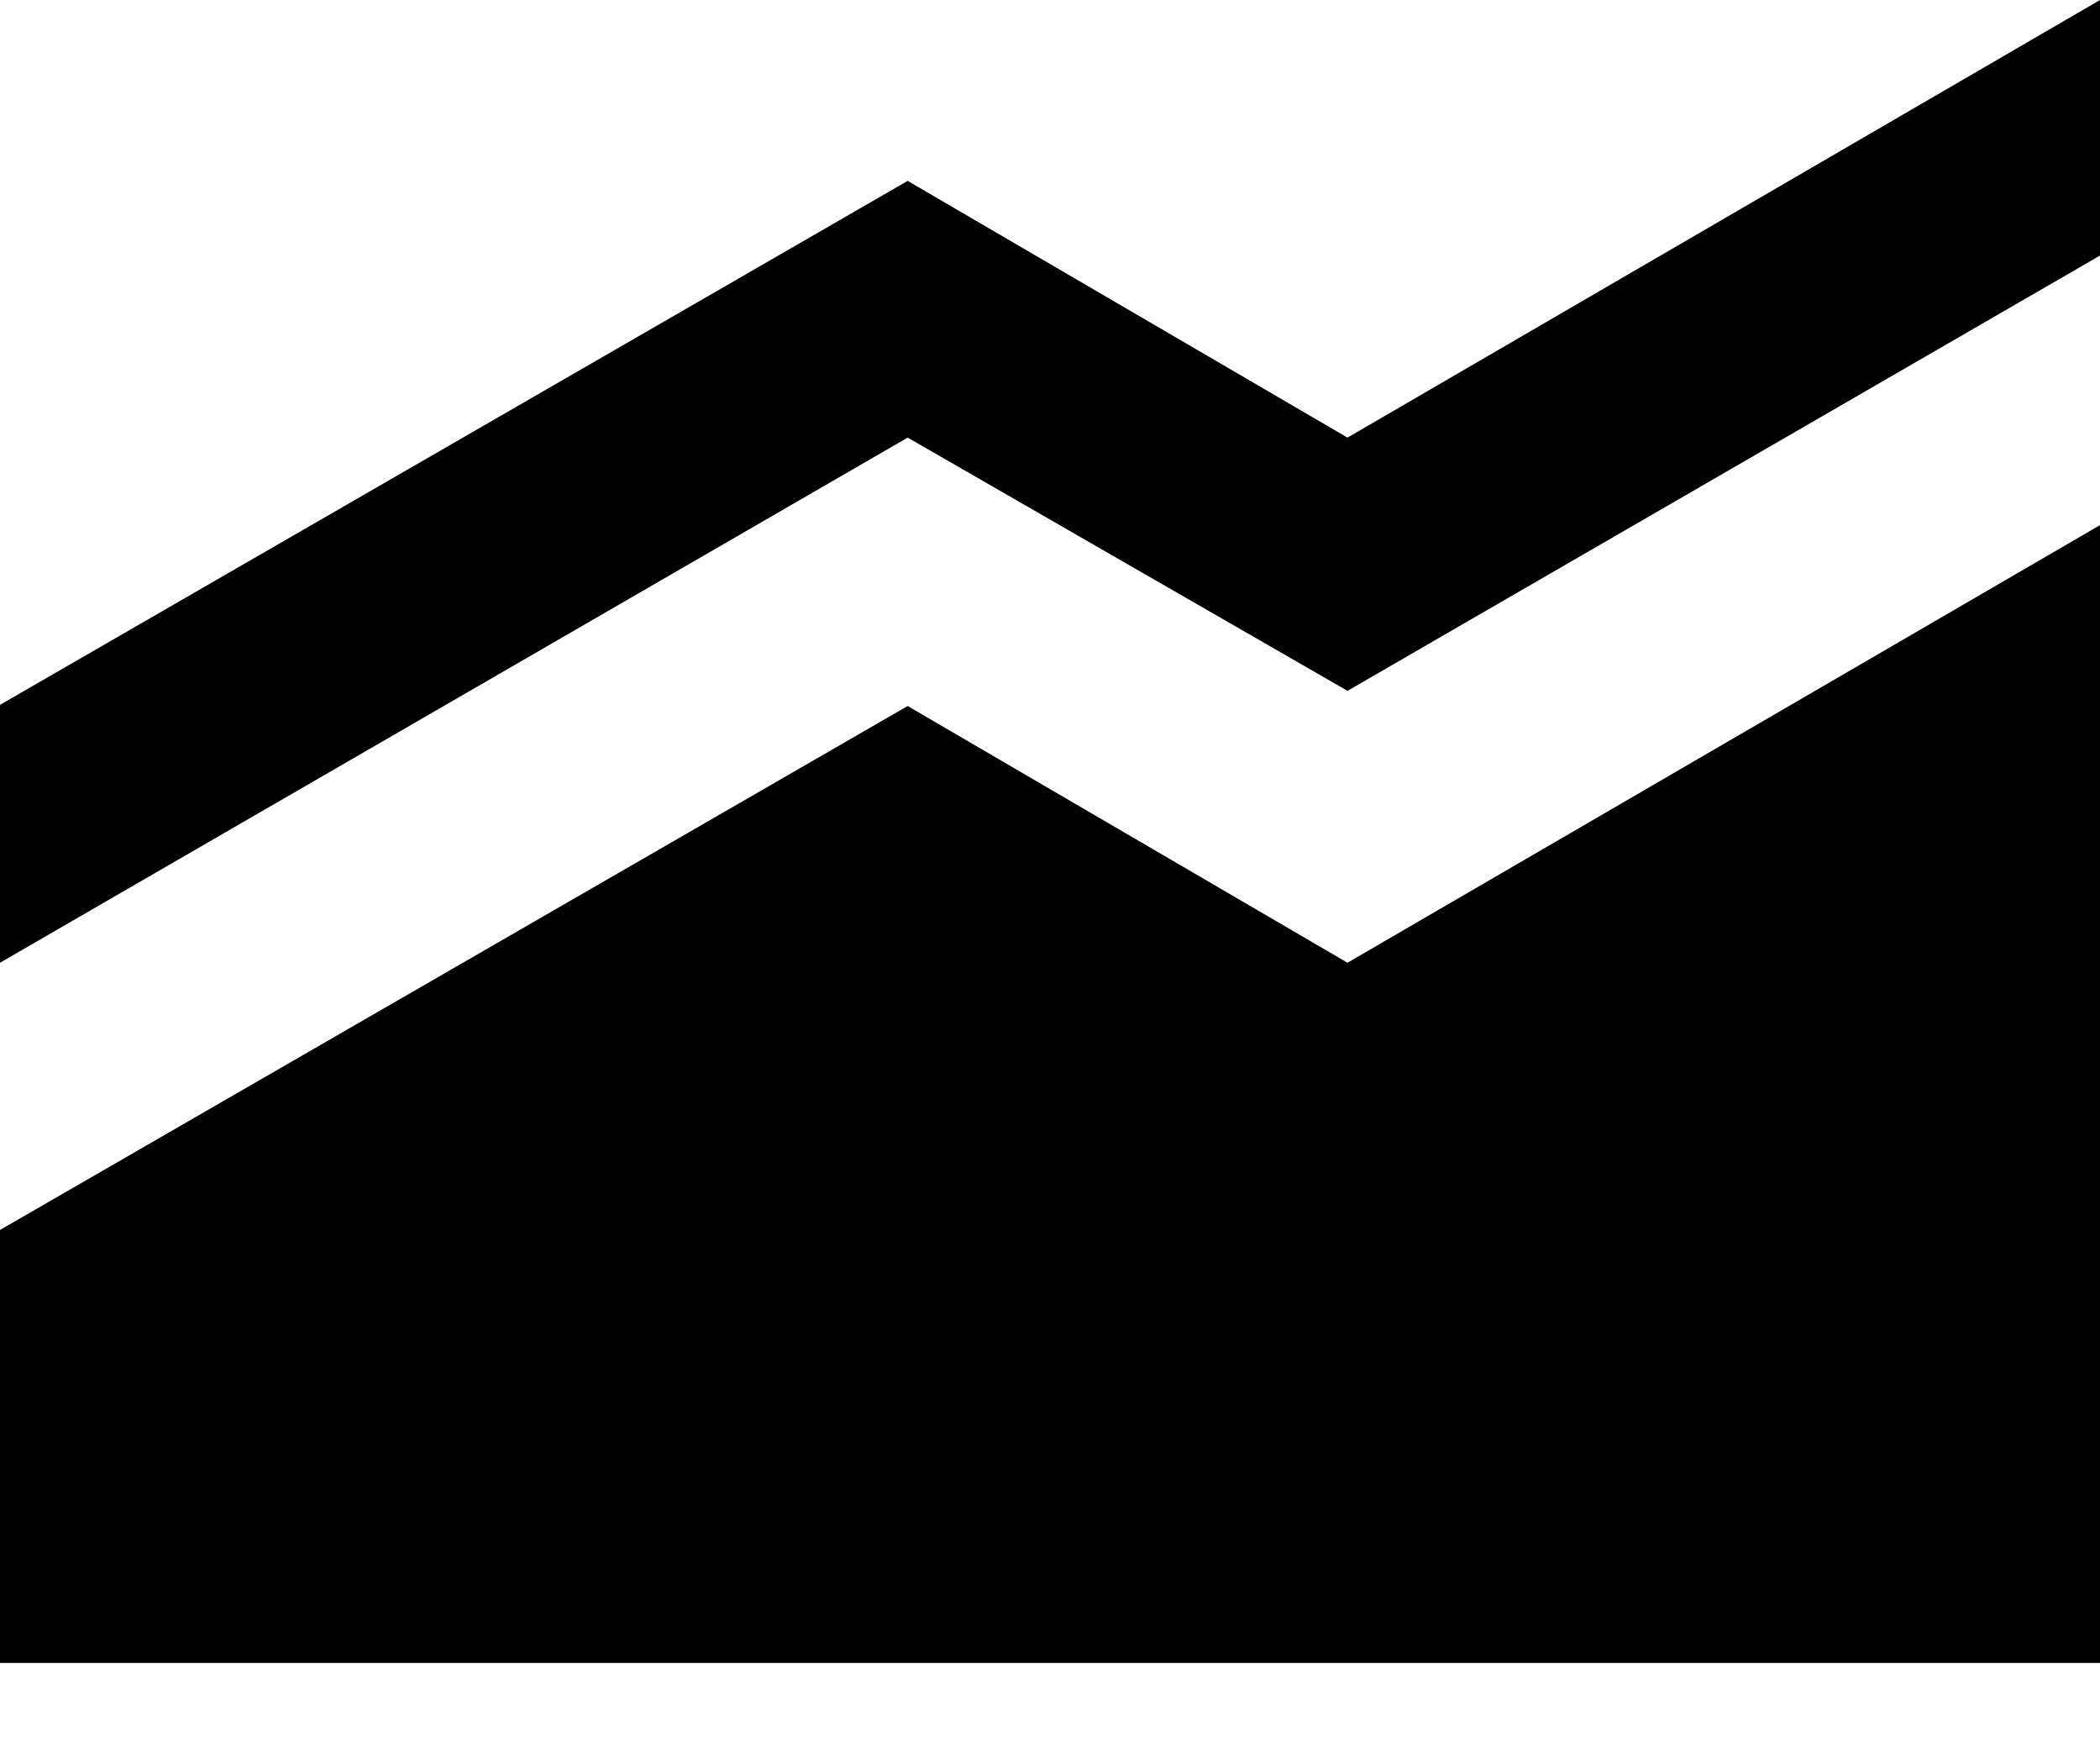
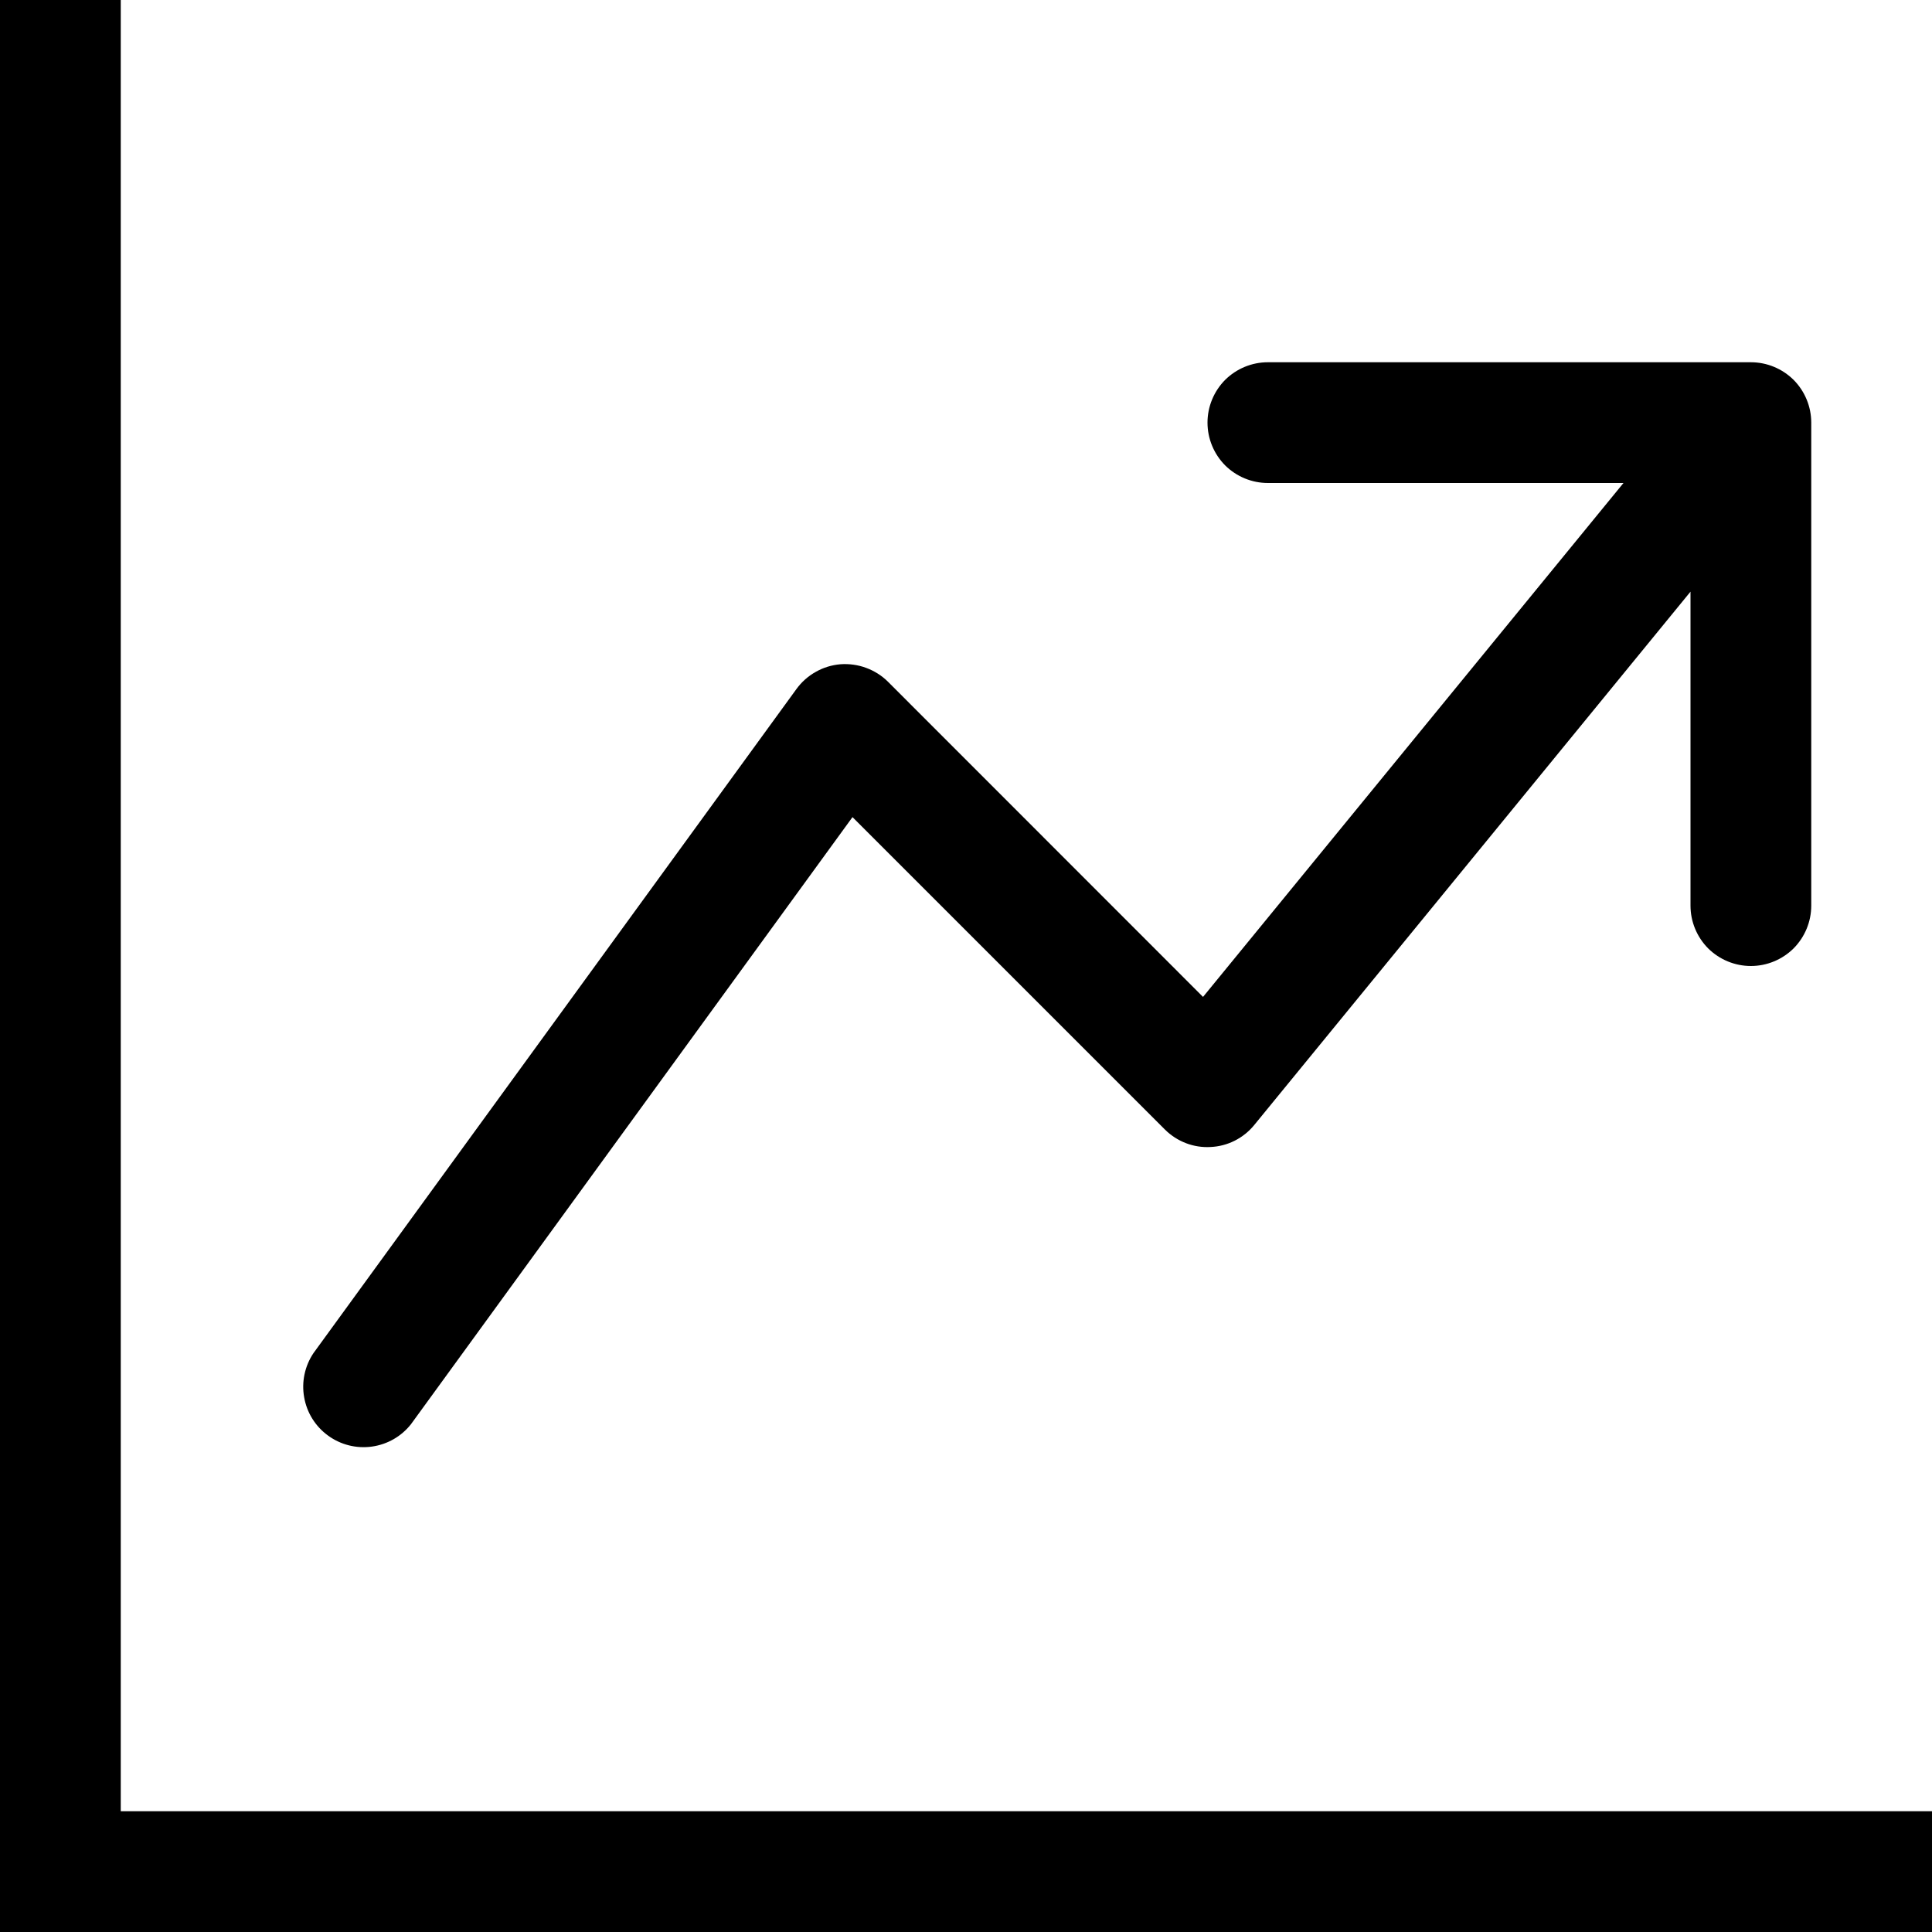
- <svg xmlns="http://www.w3.org/2000/svg" width="18" height="15" viewBox="0 0 18 15" fill="none">
-   <path d="M0 14.25V10.54L7.78 6.05L11.55 8.25L18 4.5V14.25H0ZM18 2.19L11.55 5.92L7.78 3.75L0 8.25V6.04L7.78 1.55L11.55 3.75L18 0V2.19Z" fill="currentColor" />
+ <svg xmlns="http://www.w3.org/2000/svg" width="16" height="16" viewBox="0 0 16 16" fill="none">
+   <g clip-path="url(#clip0_233_2)">
+     <path fill-rule="evenodd" clip-rule="evenodd" d="M0 0H1V15H16V16H0V0ZM10 3.5C10 3.367 10.053 3.24 10.146 3.146C10.24 3.053 10.367 3 10.5 3H14.5C14.633 3 14.76 3.053 14.854 3.146C14.947 3.24 15 3.367 15 3.5V7.5C15 7.633 14.947 7.76 14.854 7.854C14.76 7.947 14.633 8 14.5 8C14.367 8 14.24 7.947 14.146 7.854C14.053 7.76 14 7.633 14 7.5V4.9L10.387 9.317C10.343 9.371 10.288 9.415 10.225 9.447C10.163 9.478 10.095 9.496 10.025 9.499C9.956 9.503 9.886 9.492 9.821 9.467C9.756 9.442 9.696 9.403 9.647 9.354L7.06 6.767L3.404 11.794C3.324 11.896 3.208 11.962 3.08 11.98C2.951 11.998 2.821 11.965 2.717 11.889C2.612 11.813 2.541 11.699 2.519 11.572C2.496 11.445 2.524 11.313 2.596 11.206L6.596 5.706C6.638 5.648 6.693 5.599 6.756 5.564C6.819 5.528 6.889 5.507 6.961 5.501C7.033 5.496 7.106 5.506 7.173 5.531C7.241 5.556 7.303 5.595 7.354 5.646L9.963 8.256L13.445 4H10.5C10.367 4 10.24 3.947 10.146 3.854C10.053 3.76 10 3.633 10 3.5Z" fill="currentColor" />
+   </g>
+   <defs>
+     <clipPath id="clip0_233_2">
+       <rect width="16" height="16" fill="currentColor" />
+     </clipPath>
+   </defs>
</svg>
